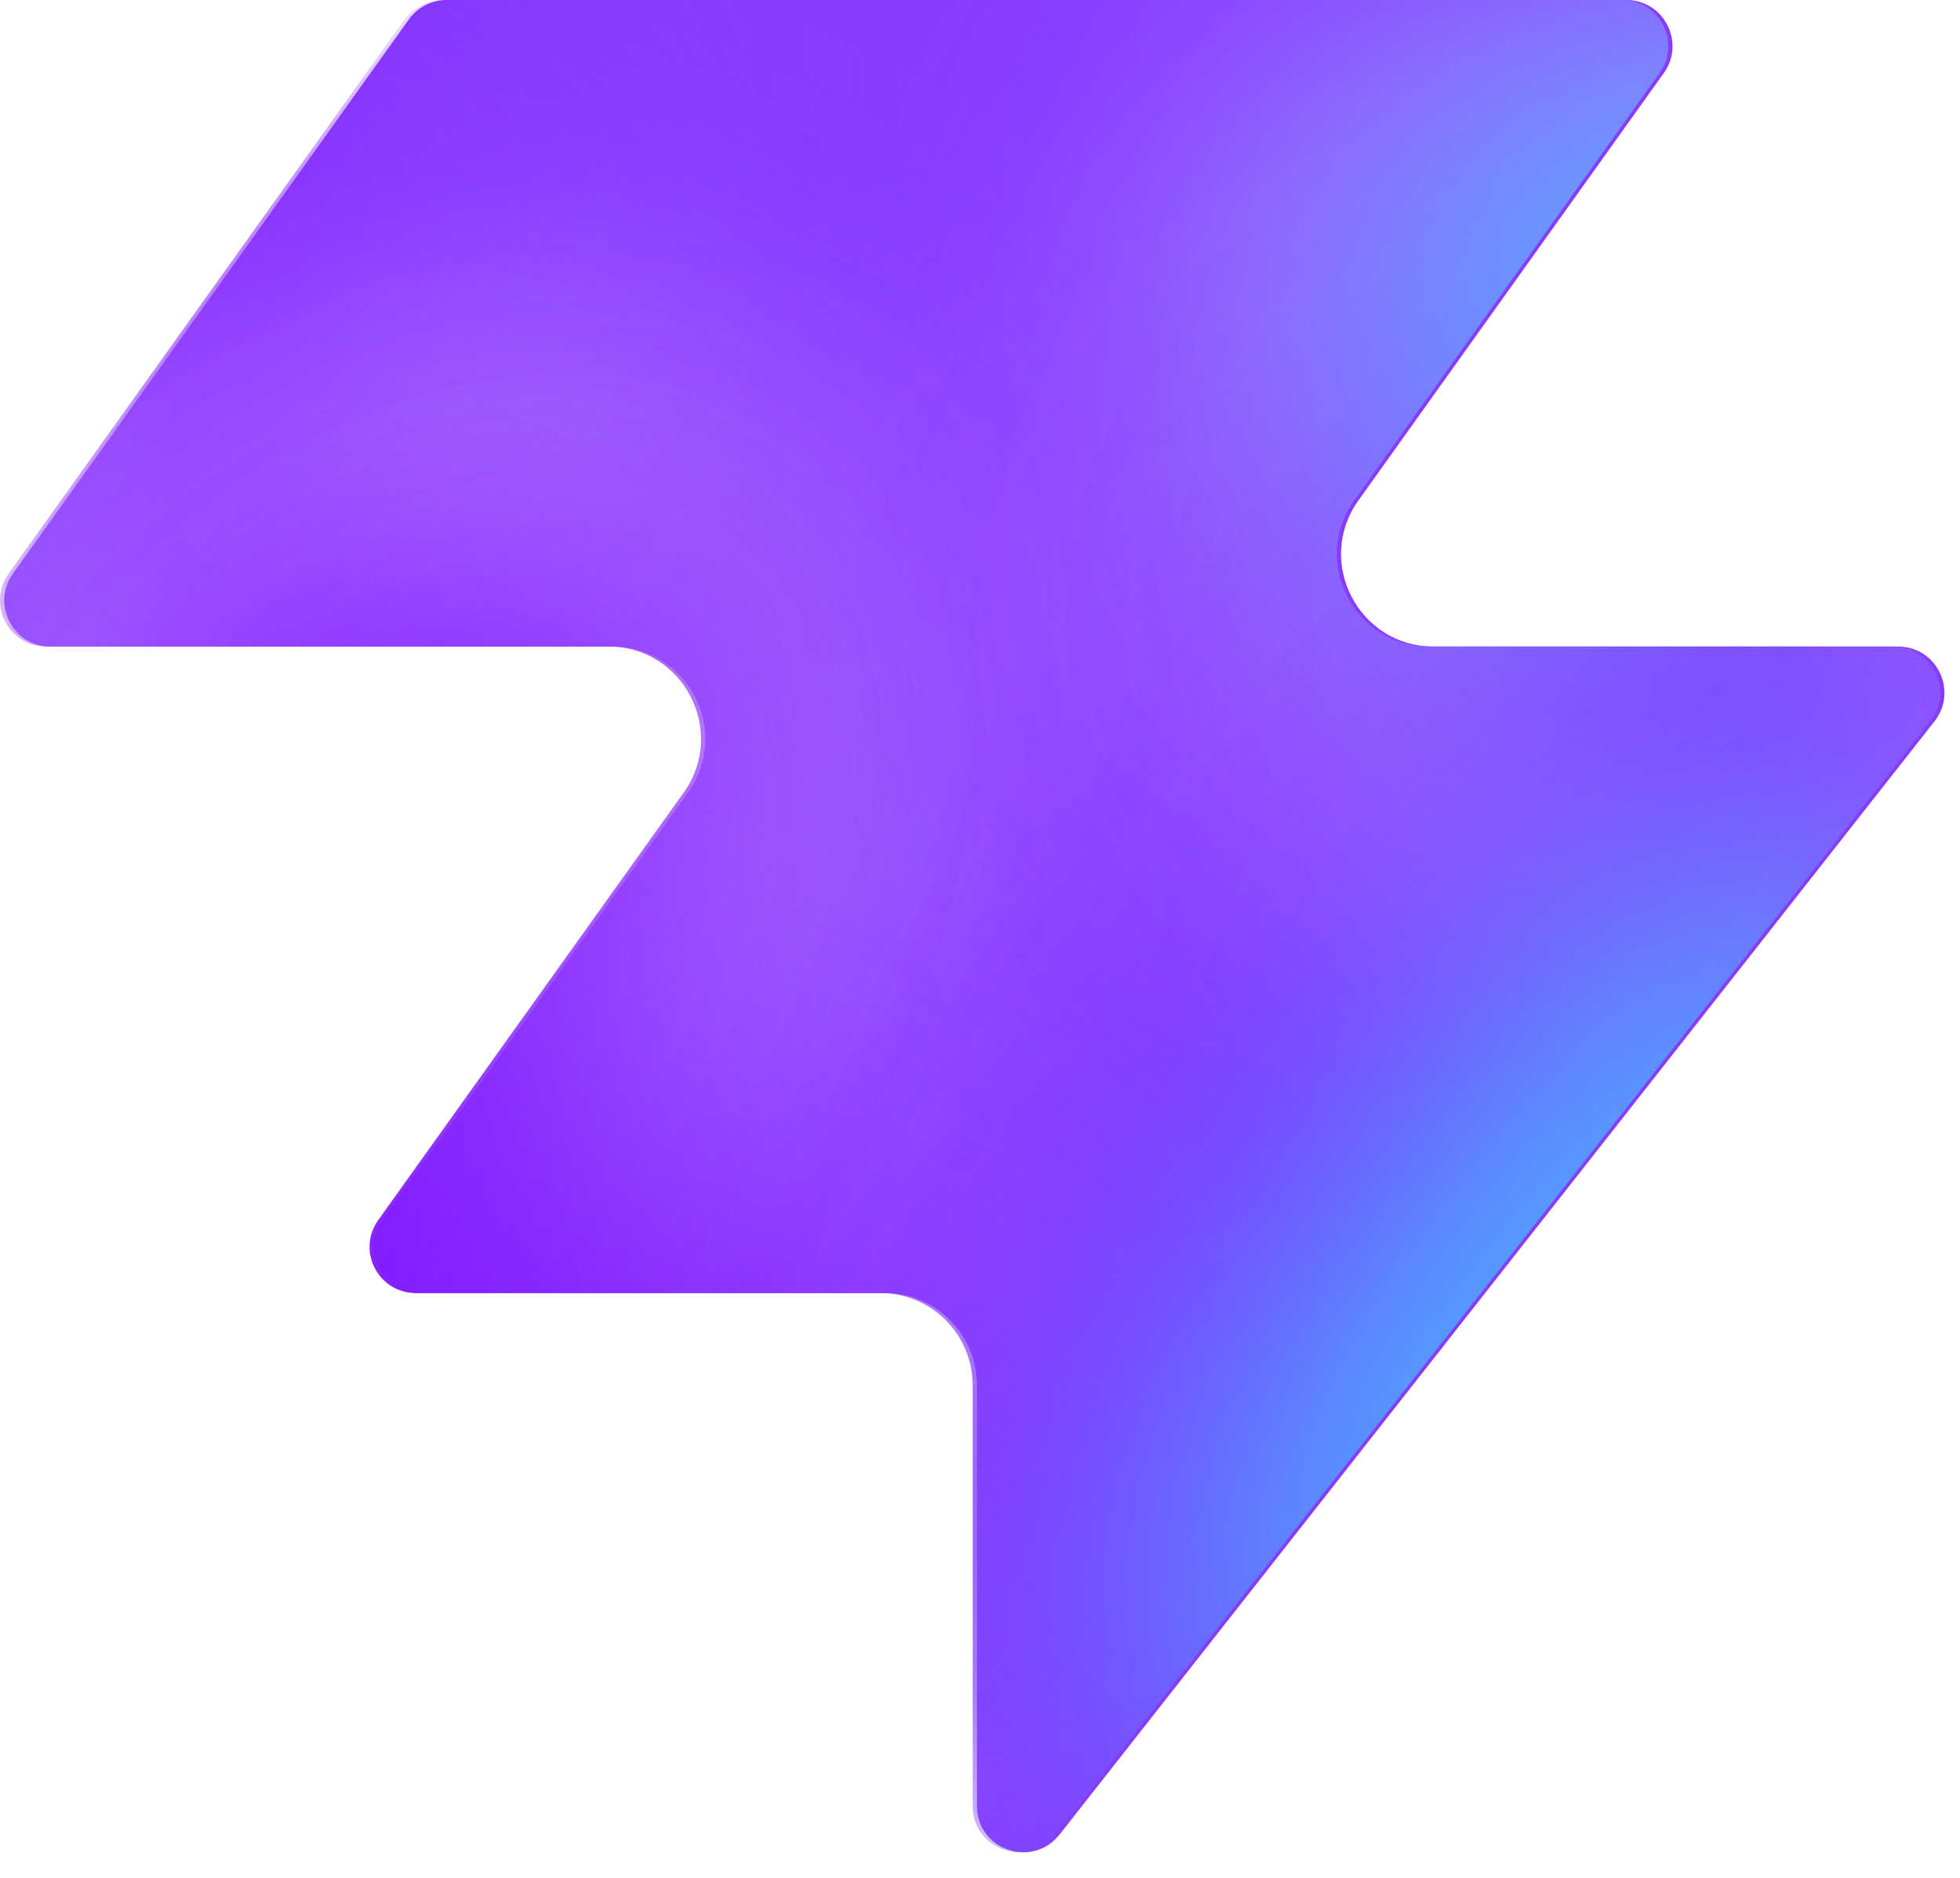
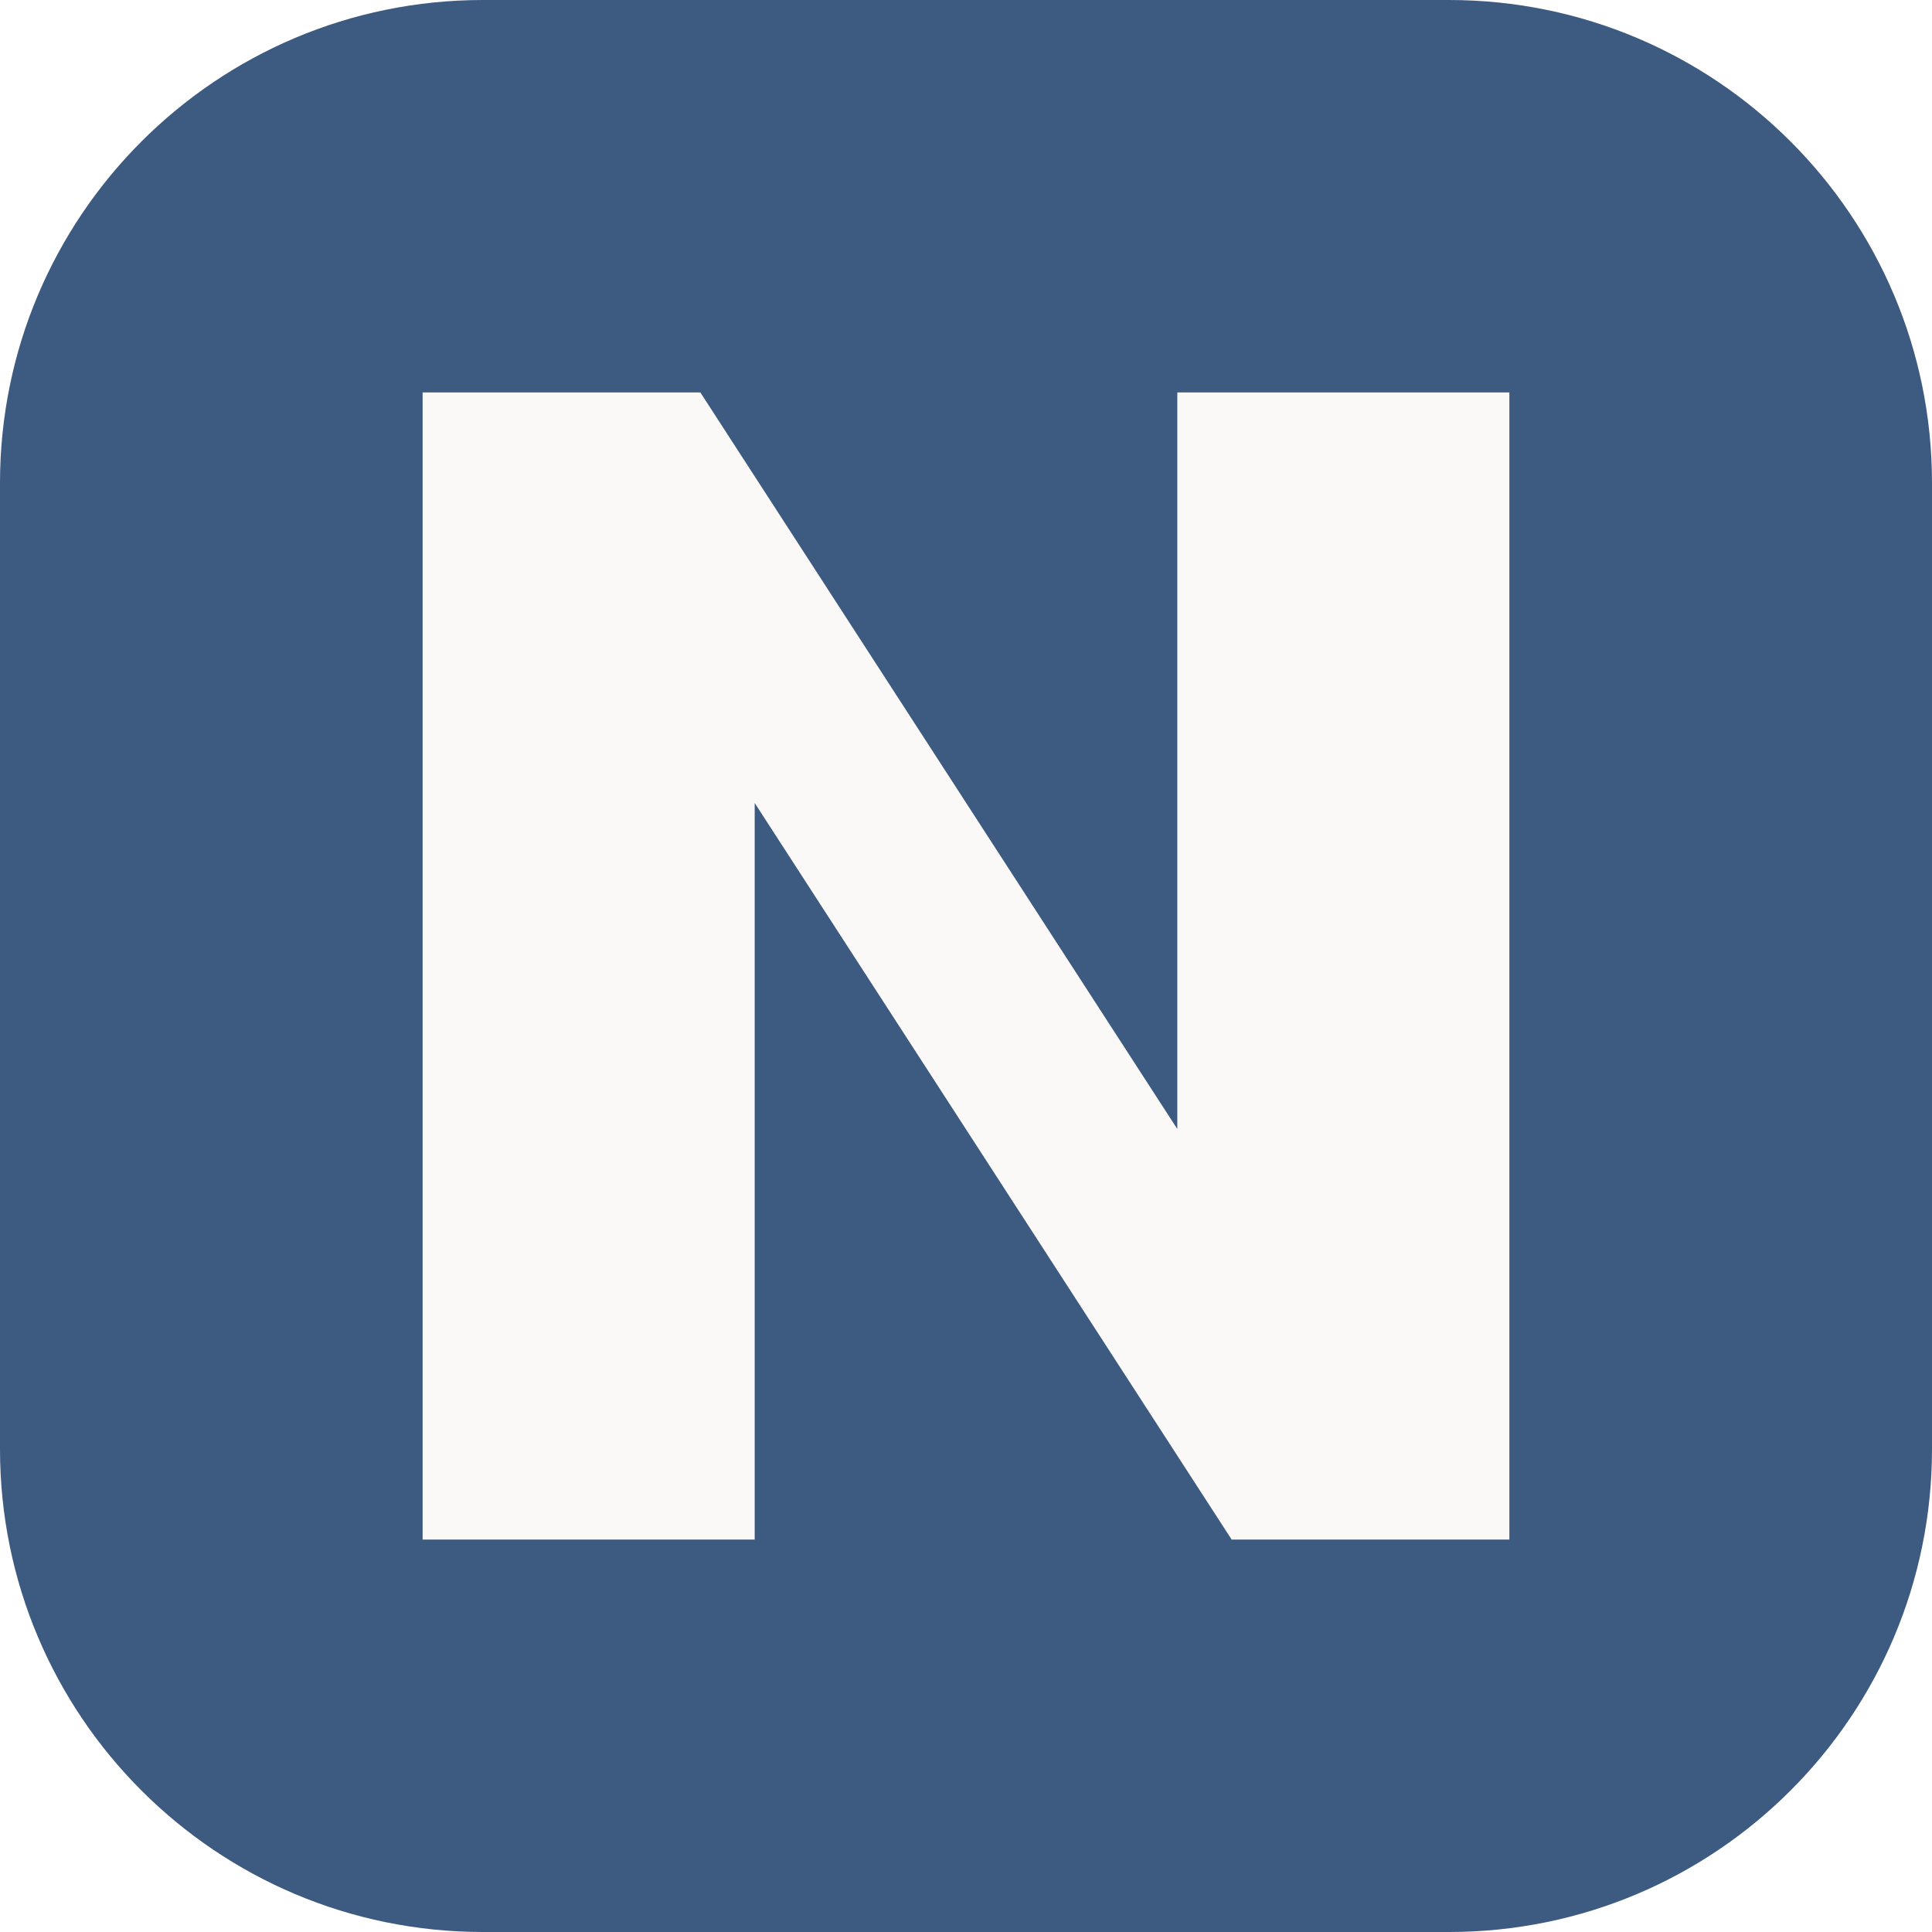
- <svg xmlns="http://www.w3.org/2000/svg" width="48" height="46" fill="none" viewBox="0 0 48 46">
-   <path fill="#863bff" d="M25.946 44.938c-.664.845-2.021.375-2.021-.698V33.937a2.26 2.26 0 0 0-2.262-2.262H10.287c-.92 0-1.456-1.04-.92-1.788l7.48-10.471c1.07-1.497 0-3.578-1.842-3.578H1.237c-.92 0-1.456-1.04-.92-1.788L10.013.474c.214-.297.556-.474.92-.474h28.894c.92 0 1.456 1.04.92 1.788l-7.48 10.471c-1.07 1.498 0 3.579 1.842 3.579h11.377c.943 0 1.473 1.088.89 1.83L25.947 44.94z" style="fill:#863bff;fill:color(display-p3 .525 .23 1);fill-opacity:1" />
-   <mask id="a" width="48" height="46" x="0" y="0" maskUnits="userSpaceOnUse" style="mask-type:alpha">
-     <path fill="#000" d="M25.842 44.938c-.664.844-2.021.375-2.021-.698V33.937a2.26 2.26 0 0 0-2.262-2.262H10.183c-.92 0-1.456-1.04-.92-1.788l7.48-10.471c1.07-1.498 0-3.579-1.842-3.579H1.133c-.92 0-1.456-1.04-.92-1.787L9.91.473c.214-.297.556-.474.92-.474h28.894c.92 0 1.456 1.04.92 1.788l-7.48 10.471c-1.07 1.498 0 3.578 1.842 3.578h11.377c.943 0 1.473 1.088.89 1.832L25.843 44.94z" style="fill:#000;fill-opacity:1" />
-   </mask>
-   <g mask="url(#a)">
-     <g filter="url(#b)">
-       <ellipse cx="5.508" cy="14.704" fill="#ede6ff" rx="5.508" ry="14.704" style="fill:#ede6ff;fill:color(display-p3 .927 .903 1);fill-opacity:1" transform="matrix(.00324 1 1 -.00324 -4.47 31.516)" />
-     </g>
-     <g filter="url(#c)">
-       <ellipse cx="10.399" cy="29.851" fill="#ede6ff" rx="10.399" ry="29.851" style="fill:#ede6ff;fill:color(display-p3 .927 .903 1);fill-opacity:1" transform="matrix(.00324 1 1 -.00324 -39.328 7.883)" />
-     </g>
-     <g filter="url(#d)">
-       <ellipse cx="5.508" cy="30.487" fill="#7e14ff" rx="5.508" ry="30.487" style="fill:#7e14ff;fill:color(display-p3 .492 .077 1);fill-opacity:1" transform="rotate(89.814 -25.913 -14.639)scale(1 -1)" />
-     </g>
-     <g filter="url(#e)">
-       <ellipse cx="5.508" cy="30.599" fill="#7e14ff" rx="5.508" ry="30.599" style="fill:#7e14ff;fill:color(display-p3 .492 .077 1);fill-opacity:1" transform="rotate(89.814 -32.644 -3.334)scale(1 -1)" />
-     </g>
-     <g filter="url(#f)">
-       <ellipse cx="5.508" cy="30.599" fill="#7e14ff" rx="5.508" ry="30.599" style="fill:#7e14ff;fill:color(display-p3 .492 .077 1);fill-opacity:1" transform="matrix(.00324 1 1 -.00324 -34.34 30.47)" />
-     </g>
-     <g filter="url(#g)">
-       <ellipse cx="14.072" cy="22.078" fill="#ede6ff" rx="14.072" ry="22.078" style="fill:#ede6ff;fill:color(display-p3 .927 .903 1);fill-opacity:1" transform="rotate(93.35 24.506 48.493)scale(-1 1)" />
-     </g>
-     <g filter="url(#h)">
-       <ellipse cx="3.47" cy="21.501" fill="#7e14ff" rx="3.47" ry="21.501" style="fill:#7e14ff;fill:color(display-p3 .492 .077 1);fill-opacity:1" transform="rotate(89.009 28.708 47.59)scale(-1 1)" />
-     </g>
-     <g filter="url(#i)">
-       <ellipse cx="3.47" cy="21.501" fill="#7e14ff" rx="3.47" ry="21.501" style="fill:#7e14ff;fill:color(display-p3 .492 .077 1);fill-opacity:1" transform="rotate(89.009 28.708 47.59)scale(-1 1)" />
-     </g>
-     <g filter="url(#j)">
-       <ellipse cx=".387" cy="8.972" fill="#7e14ff" rx="4.407" ry="29.108" style="fill:#7e14ff;fill:color(display-p3 .492 .077 1);fill-opacity:1" transform="rotate(39.51 .387 8.972)" />
-     </g>
-     <g filter="url(#k)">
-       <ellipse cx="47.523" cy="-6.092" fill="#7e14ff" rx="4.407" ry="29.108" style="fill:#7e14ff;fill:color(display-p3 .492 .077 1);fill-opacity:1" transform="rotate(37.892 47.523 -6.092)" />
-     </g>
-     <g filter="url(#l)">
-       <ellipse cx="41.412" cy="6.333" fill="#47bfff" rx="5.971" ry="9.665" style="fill:#47bfff;fill:color(display-p3 .28 .748 1);fill-opacity:1" transform="rotate(37.892 41.412 6.333)" />
-     </g>
-     <g filter="url(#m)">
-       <ellipse cx="-1.879" cy="38.332" fill="#7e14ff" rx="4.407" ry="29.108" style="fill:#7e14ff;fill:color(display-p3 .492 .077 1);fill-opacity:1" transform="rotate(37.892 -1.88 38.332)" />
-     </g>
-     <g filter="url(#n)">
-       <ellipse cx="-1.879" cy="38.332" fill="#7e14ff" rx="4.407" ry="29.108" style="fill:#7e14ff;fill:color(display-p3 .492 .077 1);fill-opacity:1" transform="rotate(37.892 -1.88 38.332)" />
-     </g>
-     <g filter="url(#o)">
-       <ellipse cx="35.651" cy="29.907" fill="#7e14ff" rx="4.407" ry="29.108" style="fill:#7e14ff;fill:color(display-p3 .492 .077 1);fill-opacity:1" transform="rotate(37.892 35.651 29.907)" />
-     </g>
-     <g filter="url(#p)">
-       <ellipse cx="38.418" cy="32.4" fill="#47bfff" rx="5.971" ry="15.297" style="fill:#47bfff;fill:color(display-p3 .28 .748 1);fill-opacity:1" transform="rotate(37.892 38.418 32.4)" />
-     </g>
-   </g>
-   <defs>
-     <filter id="b" width="60.045" height="41.654" x="-19.77" y="16.149" color-interpolation-filters="sRGB" filterUnits="userSpaceOnUse">
-       <feFlood flood-opacity="0" result="BackgroundImageFix" />
-       <feBlend in="SourceGraphic" in2="BackgroundImageFix" result="shape" />
-       <feGaussianBlur result="effect1_foregroundBlur_2002_17158" stdDeviation="7.659" />
-     </filter>
-     <filter id="c" width="90.34" height="51.437" x="-54.613" y="-7.533" color-interpolation-filters="sRGB" filterUnits="userSpaceOnUse">
-       <feFlood flood-opacity="0" result="BackgroundImageFix" />
-       <feBlend in="SourceGraphic" in2="BackgroundImageFix" result="shape" />
-       <feGaussianBlur result="effect1_foregroundBlur_2002_17158" stdDeviation="7.659" />
-     </filter>
-     <filter id="d" width="79.355" height="29.4" x="-49.64" y="2.03" color-interpolation-filters="sRGB" filterUnits="userSpaceOnUse">
-       <feFlood flood-opacity="0" result="BackgroundImageFix" />
-       <feBlend in="SourceGraphic" in2="BackgroundImageFix" result="shape" />
-       <feGaussianBlur result="effect1_foregroundBlur_2002_17158" stdDeviation="4.596" />
-     </filter>
-     <filter id="e" width="79.579" height="29.4" x="-45.045" y="20.029" color-interpolation-filters="sRGB" filterUnits="userSpaceOnUse">
-       <feFlood flood-opacity="0" result="BackgroundImageFix" />
-       <feBlend in="SourceGraphic" in2="BackgroundImageFix" result="shape" />
-       <feGaussianBlur result="effect1_foregroundBlur_2002_17158" stdDeviation="4.596" />
-     </filter>
-     <filter id="f" width="79.579" height="29.4" x="-43.513" y="21.178" color-interpolation-filters="sRGB" filterUnits="userSpaceOnUse">
-       <feFlood flood-opacity="0" result="BackgroundImageFix" />
-       <feBlend in="SourceGraphic" in2="BackgroundImageFix" result="shape" />
-       <feGaussianBlur result="effect1_foregroundBlur_2002_17158" stdDeviation="4.596" />
-     </filter>
-     <filter id="g" width="74.749" height="58.852" x="15.756" y="-17.901" color-interpolation-filters="sRGB" filterUnits="userSpaceOnUse">
-       <feFlood flood-opacity="0" result="BackgroundImageFix" />
-       <feBlend in="SourceGraphic" in2="BackgroundImageFix" result="shape" />
-       <feGaussianBlur result="effect1_foregroundBlur_2002_17158" stdDeviation="7.659" />
-     </filter>
-     <filter id="h" width="61.377" height="25.362" x="23.548" y="2.284" color-interpolation-filters="sRGB" filterUnits="userSpaceOnUse">
-       <feFlood flood-opacity="0" result="BackgroundImageFix" />
-       <feBlend in="SourceGraphic" in2="BackgroundImageFix" result="shape" />
-       <feGaussianBlur result="effect1_foregroundBlur_2002_17158" stdDeviation="4.596" />
-     </filter>
-     <filter id="i" width="61.377" height="25.362" x="23.548" y="2.284" color-interpolation-filters="sRGB" filterUnits="userSpaceOnUse">
-       <feFlood flood-opacity="0" result="BackgroundImageFix" />
-       <feBlend in="SourceGraphic" in2="BackgroundImageFix" result="shape" />
-       <feGaussianBlur result="effect1_foregroundBlur_2002_17158" stdDeviation="4.596" />
-     </filter>
-     <filter id="j" width="56.045" height="63.649" x="-27.636" y="-22.853" color-interpolation-filters="sRGB" filterUnits="userSpaceOnUse">
-       <feFlood flood-opacity="0" result="BackgroundImageFix" />
-       <feBlend in="SourceGraphic" in2="BackgroundImageFix" result="shape" />
-       <feGaussianBlur result="effect1_foregroundBlur_2002_17158" stdDeviation="4.596" />
-     </filter>
-     <filter id="k" width="54.814" height="64.646" x="20.116" y="-38.415" color-interpolation-filters="sRGB" filterUnits="userSpaceOnUse">
-       <feFlood flood-opacity="0" result="BackgroundImageFix" />
-       <feBlend in="SourceGraphic" in2="BackgroundImageFix" result="shape" />
-       <feGaussianBlur result="effect1_foregroundBlur_2002_17158" stdDeviation="4.596" />
-     </filter>
-     <filter id="l" width="33.541" height="35.313" x="24.641" y="-11.323" color-interpolation-filters="sRGB" filterUnits="userSpaceOnUse">
-       <feFlood flood-opacity="0" result="BackgroundImageFix" />
-       <feBlend in="SourceGraphic" in2="BackgroundImageFix" result="shape" />
-       <feGaussianBlur result="effect1_foregroundBlur_2002_17158" stdDeviation="4.596" />
-     </filter>
-     <filter id="m" width="54.814" height="64.646" x="-29.286" y="6.009" color-interpolation-filters="sRGB" filterUnits="userSpaceOnUse">
-       <feFlood flood-opacity="0" result="BackgroundImageFix" />
-       <feBlend in="SourceGraphic" in2="BackgroundImageFix" result="shape" />
-       <feGaussianBlur result="effect1_foregroundBlur_2002_17158" stdDeviation="4.596" />
-     </filter>
-     <filter id="n" width="54.814" height="64.646" x="-29.286" y="6.009" color-interpolation-filters="sRGB" filterUnits="userSpaceOnUse">
-       <feFlood flood-opacity="0" result="BackgroundImageFix" />
-       <feBlend in="SourceGraphic" in2="BackgroundImageFix" result="shape" />
-       <feGaussianBlur result="effect1_foregroundBlur_2002_17158" stdDeviation="4.596" />
-     </filter>
-     <filter id="o" width="54.814" height="64.646" x="8.244" y="-2.416" color-interpolation-filters="sRGB" filterUnits="userSpaceOnUse">
-       <feFlood flood-opacity="0" result="BackgroundImageFix" />
-       <feBlend in="SourceGraphic" in2="BackgroundImageFix" result="shape" />
-       <feGaussianBlur result="effect1_foregroundBlur_2002_17158" stdDeviation="4.596" />
-     </filter>
-     <filter id="p" width="39.409" height="43.623" x="18.713" y="10.588" color-interpolation-filters="sRGB" filterUnits="userSpaceOnUse">
-       <feFlood flood-opacity="0" result="BackgroundImageFix" />
-       <feBlend in="SourceGraphic" in2="BackgroundImageFix" result="shape" />
-       <feGaussianBlur result="effect1_foregroundBlur_2002_17158" stdDeviation="4.596" />
-     </filter>
-   </defs>
+ <svg xmlns="http://www.w3.org/2000/svg" viewBox="0 0 32 32" fill="none">
+   <rect width="32" height="32" rx="8" fill="#3D5A80" />
+   <path fill="#FAF9F7" d="M7 25.5V6.5h4.6l7.9 12.2V6.5H25v19H20.4L12.5 13.3V25.5H7z" />
</svg>
